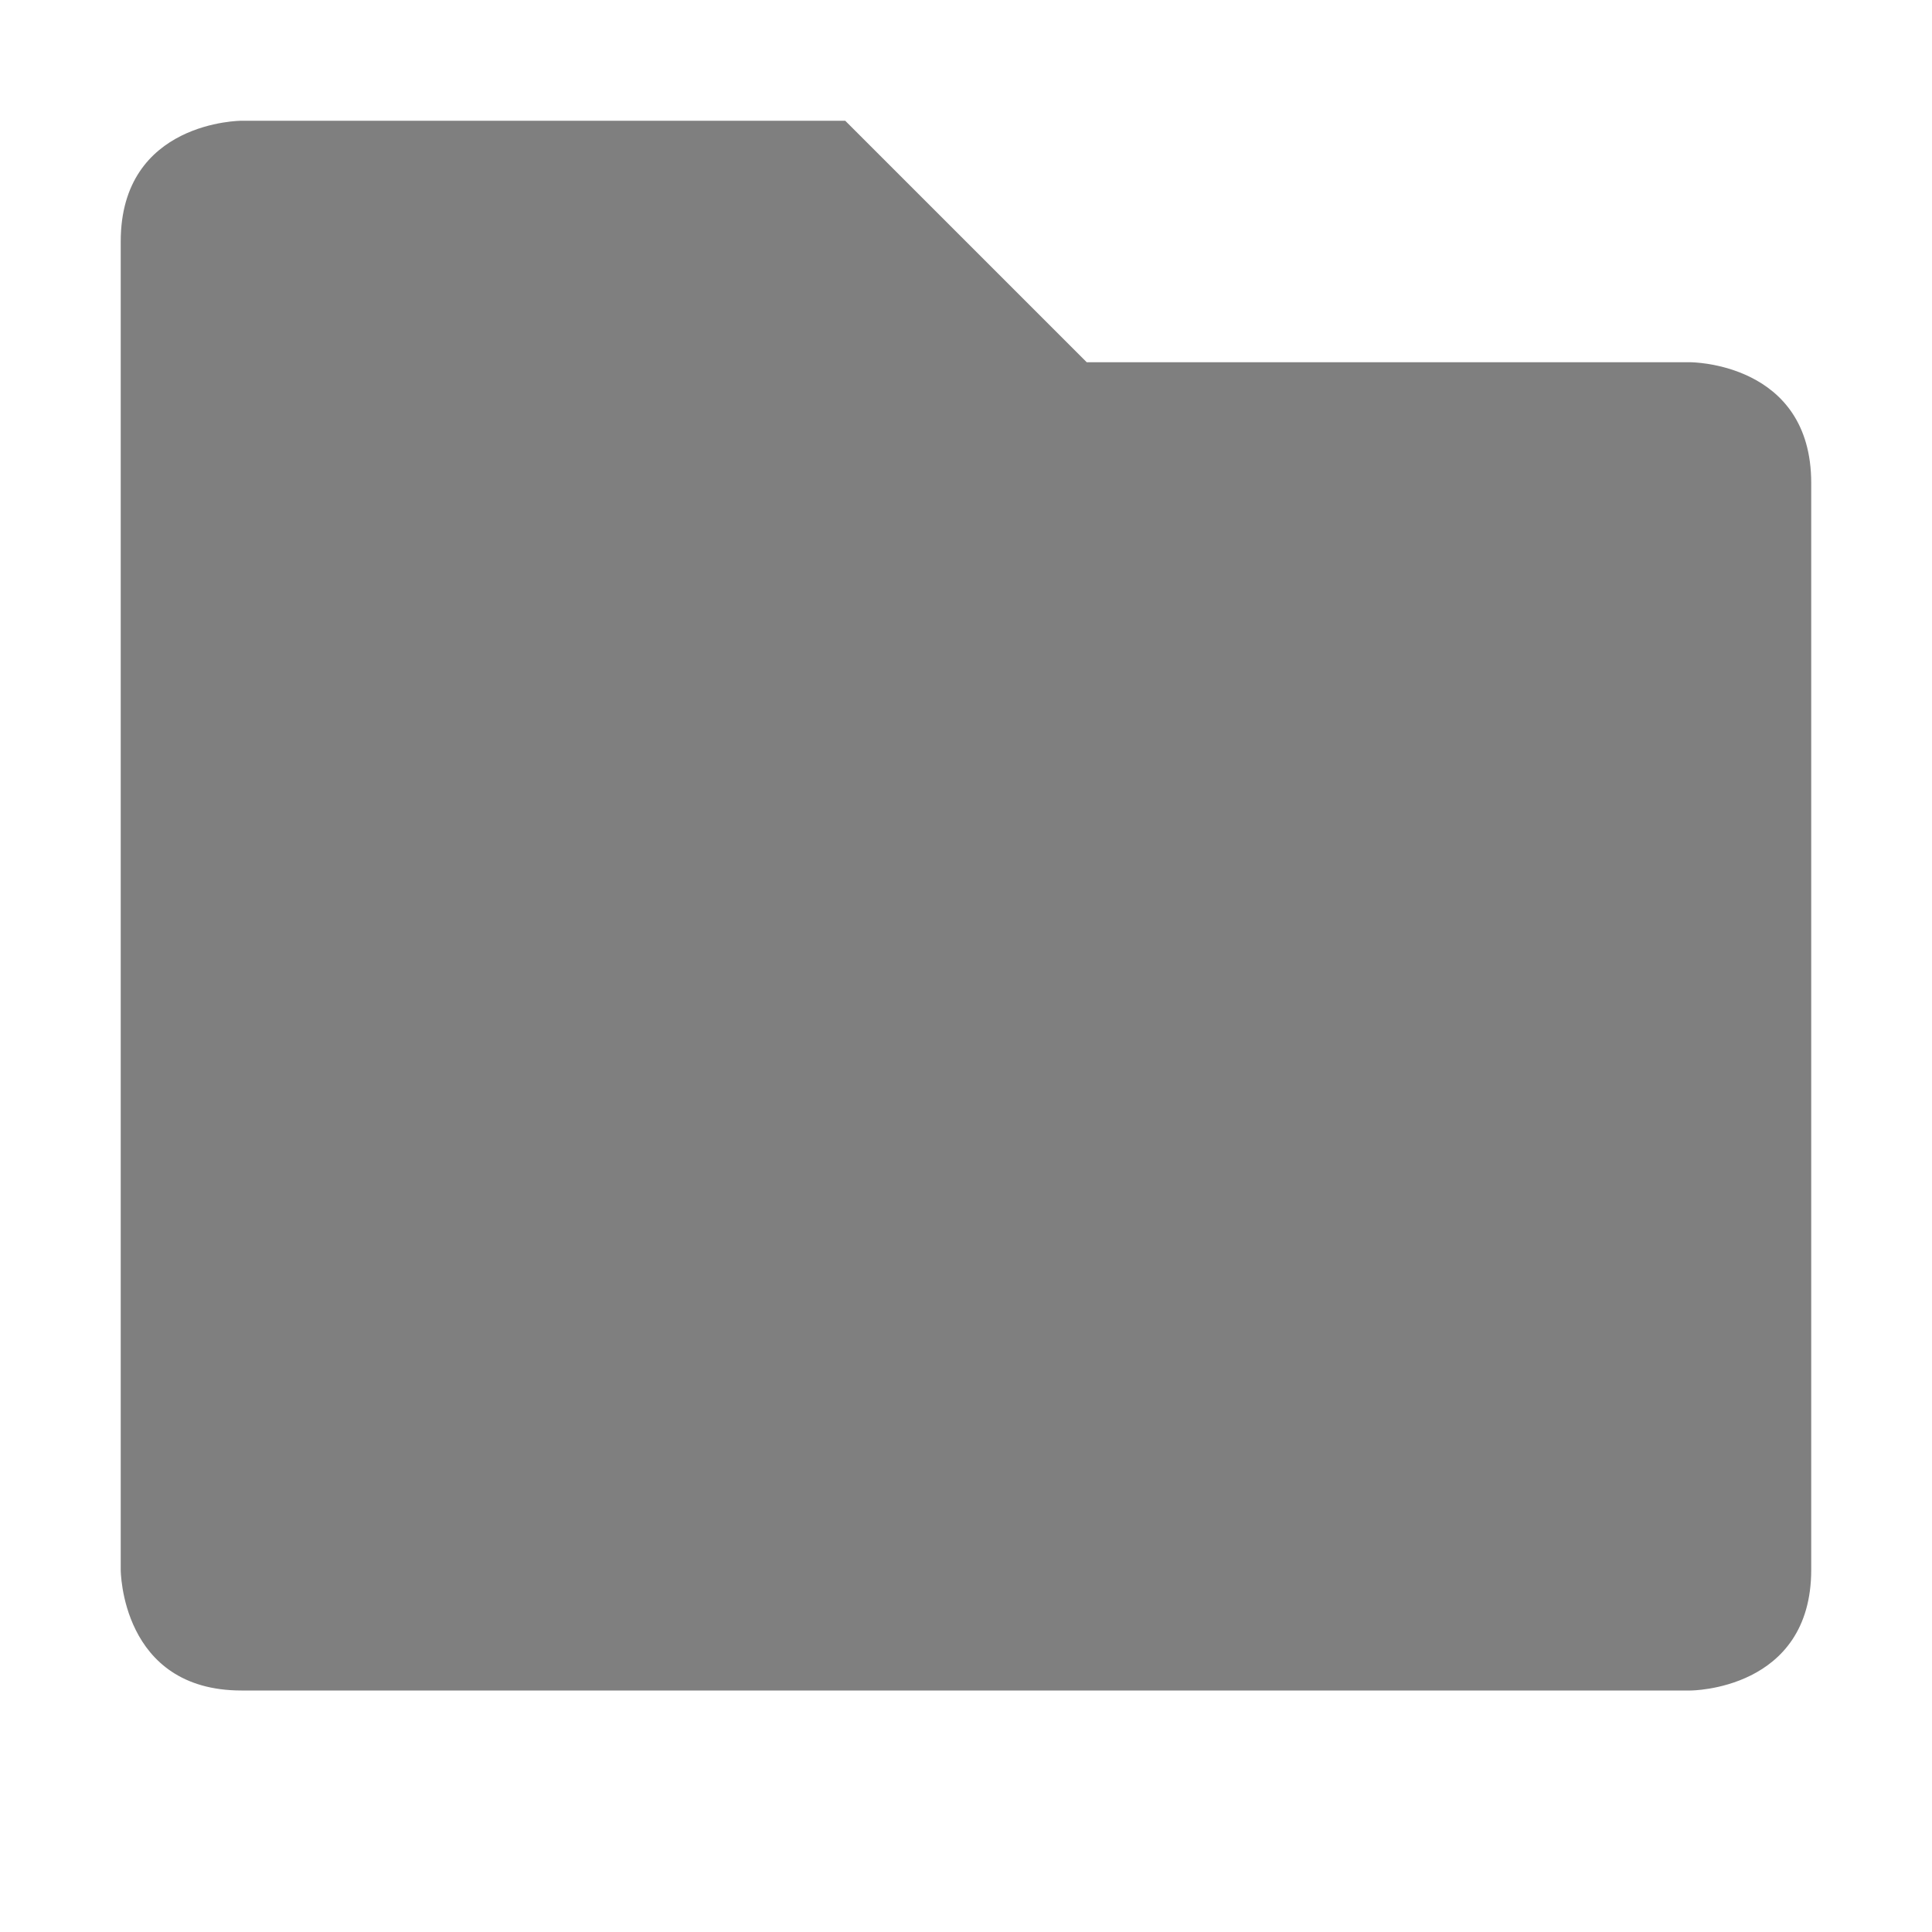
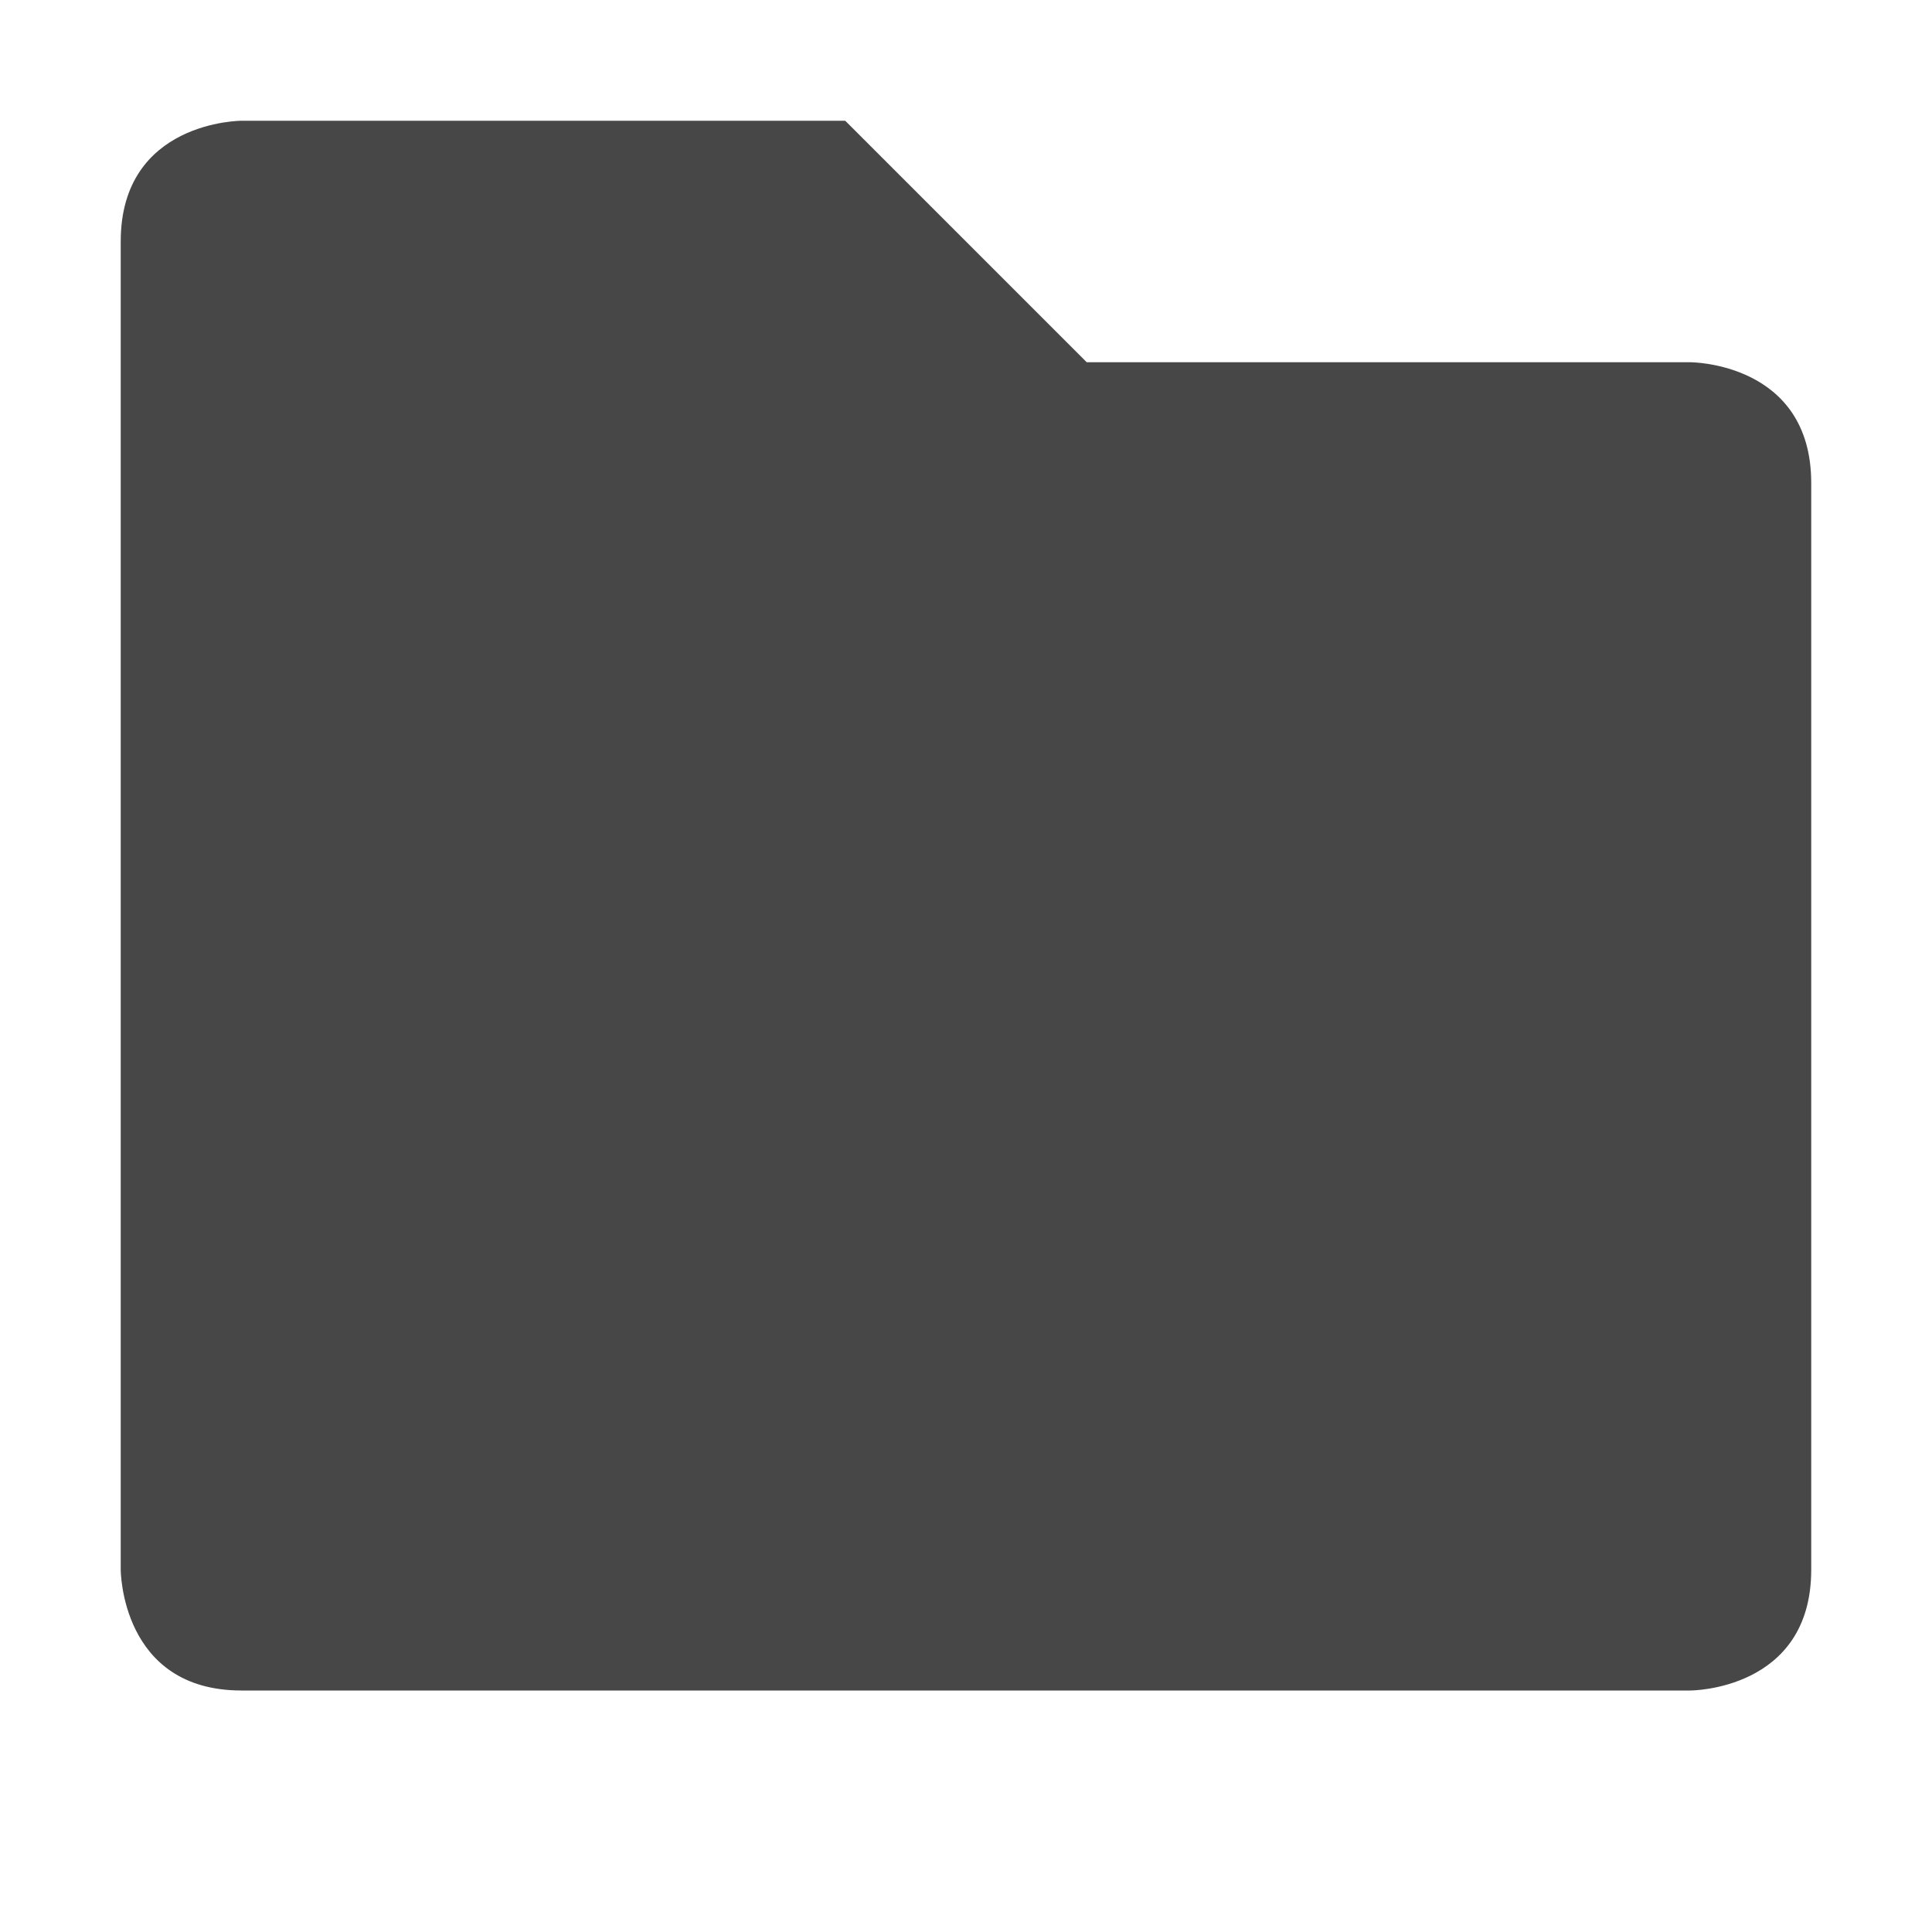
<svg xmlns="http://www.w3.org/2000/svg" xmlns:ns1="http://www.openswatchbook.org/uri/2009/osb" height="16" id="svg7384" style="enable-background:new" version="1.1" width="16">
  <defs id="defs7386">
    <linearGradient id="linearGradient5606" ns1:paint="solid">
      <stop id="stop5608" offset="0" style="stop-color:#000000;stop-opacity:1;" />
    </linearGradient>
    <filter color-interpolation-filters="sRGB" id="filter7554">
      <feBlend id="feBlend7556" in2="BackgroundImage" mode="darken" />
    </filter>
  </defs>
  <g id="layer9" style="display:inline" transform="translate(-707.0004,393)" />
  <g id="layer10" style="display:inline;filter:url(#filter7554)" transform="translate(-707.0004,393)" />
  <g id="layer1" style="display:inline" transform="translate(-466.0002,-224)">
-     <path d="m 467,226 0,11 c 0,0 0,1 1,1 l 12,0 c 0,0 1,0 1,-1 l 0,-9 c 0,-1 -1,-1 -1,-1 l -5,0 -2,-2 -5,0 c 0,0 -1,0 -1,1 z" id="path5057-4" style="font-size:medium;font-style:normal;font-variant:normal;font-weight:normal;font-stretch:normal;text-indent:0;text-align:start;text-decoration:none;line-height:normal;letter-spacing:normal;word-spacing:normal;text-transform:none;direction:ltr;block-progression:tb;writing-mode:lr-tb;text-anchor:start;baseline-shift:baseline;color:#000000;fill:#000000;fill-opacity:1;stroke:none;stroke-width:2;marker:none;visibility:visible;display:inline;overflow:visible;enable-background:accumulate;font-family:Sans;-inkscape-font-specification:Sans;opacity:0.5" />
+     <path d="m 467,226 0,11 c 0,0 0,1 1,1 l 12,0 c 0,0 1,0 1,-1 l 0,-9 c 0,-1 -1,-1 -1,-1 l -5,0 -2,-2 -5,0 c 0,0 -1,0 -1,1 z" id="path5057-4" style="font-size:medium;font-style:normal;font-variant:normal;font-weight:normal;font-stretch:normal;text-indent:0;text-align:start;text-decoration:none;line-height:normal;letter-spacing:normal;word-spacing:normal;text-transform:none;direction:ltr;block-progression:tb;writing-mode:lr-tb;text-anchor:start;baseline-shift:baseline;color:#000000;fill:#000000;fill-opacity:1;stroke:none;stroke-width:2;marker:none;visibility:visible;display:inline;overflow:visible;enable-background:accumulate;font-family:Sans;-inkscape-font-specification:Sans;opacity:0.72" />
  </g>
  <g id="layer14" style="display:inline" transform="translate(-707.0004,393)" />
  <g id="layer15" style="display:inline" transform="translate(-707.0004,393)" />
  <g id="g71291" style="display:inline" transform="translate(-707.0004,393)" />
  <g id="layer2" style="display:inline" transform="translate(-466.0002,-74)" />
  <g id="g6058" style="display:inline" transform="translate(-466.0002,-74)" />
  <g id="layer12" style="display:inline" transform="translate(-707.0004,393)" />
</svg>
